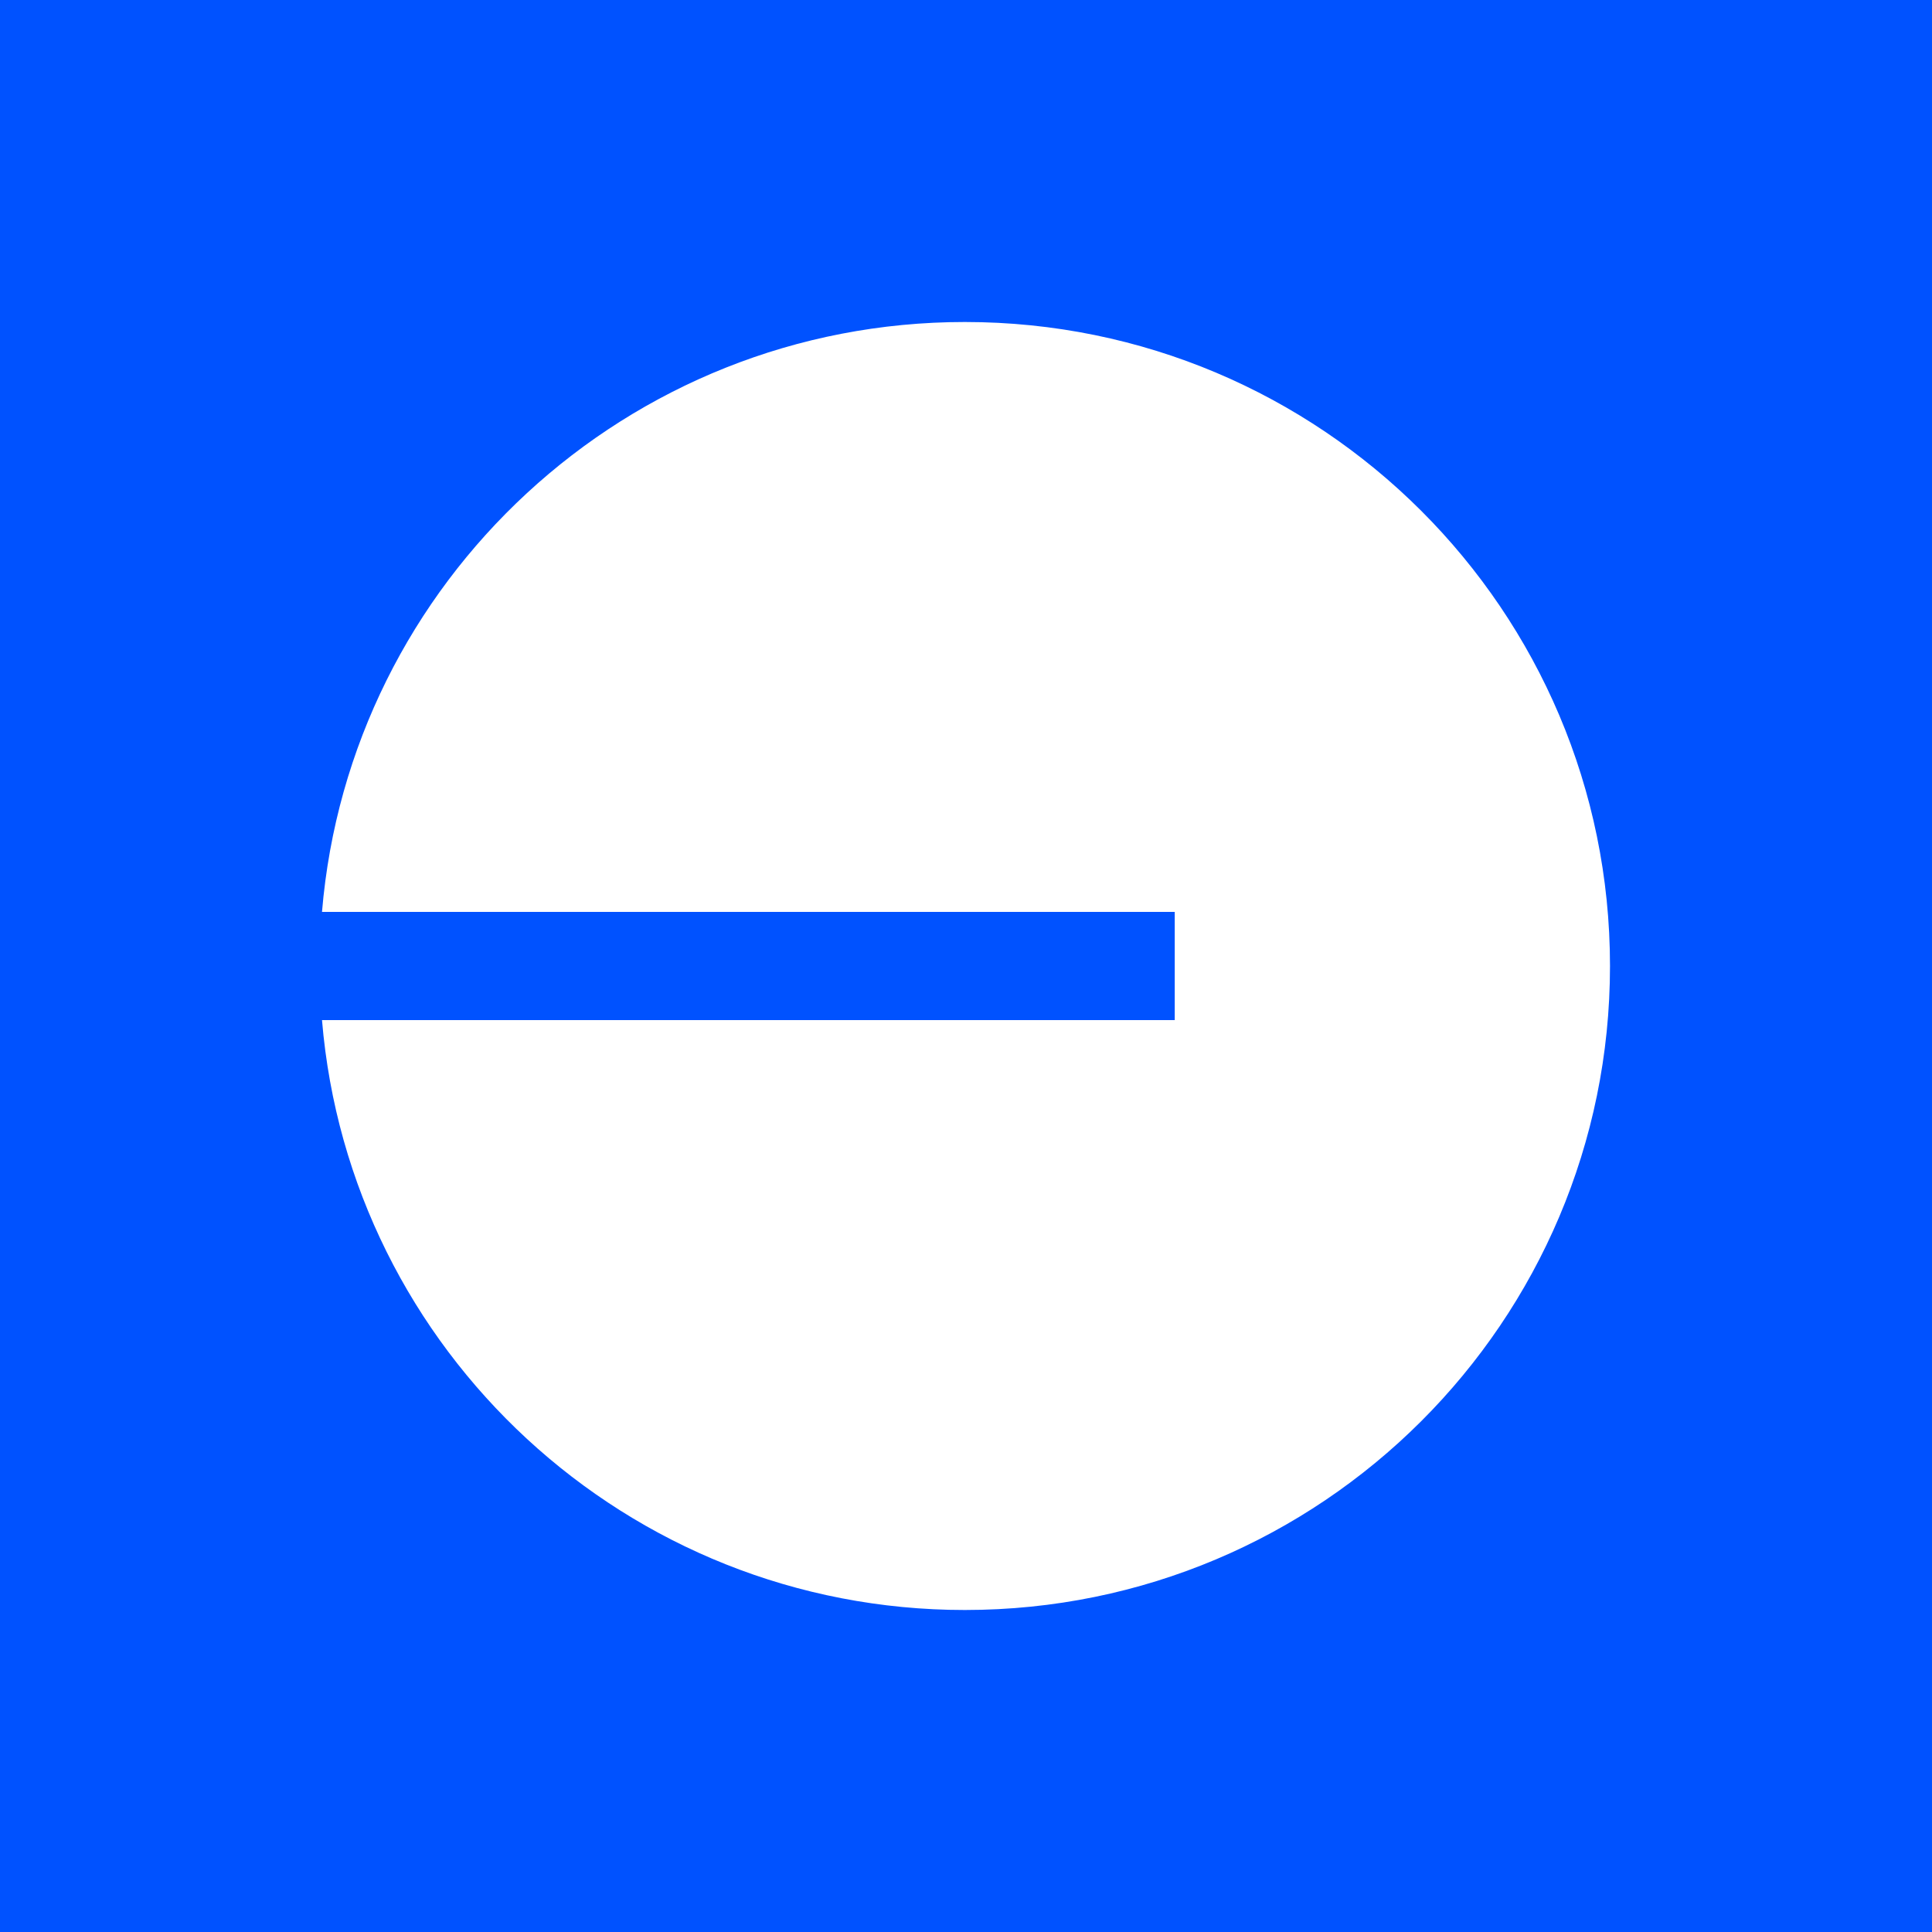
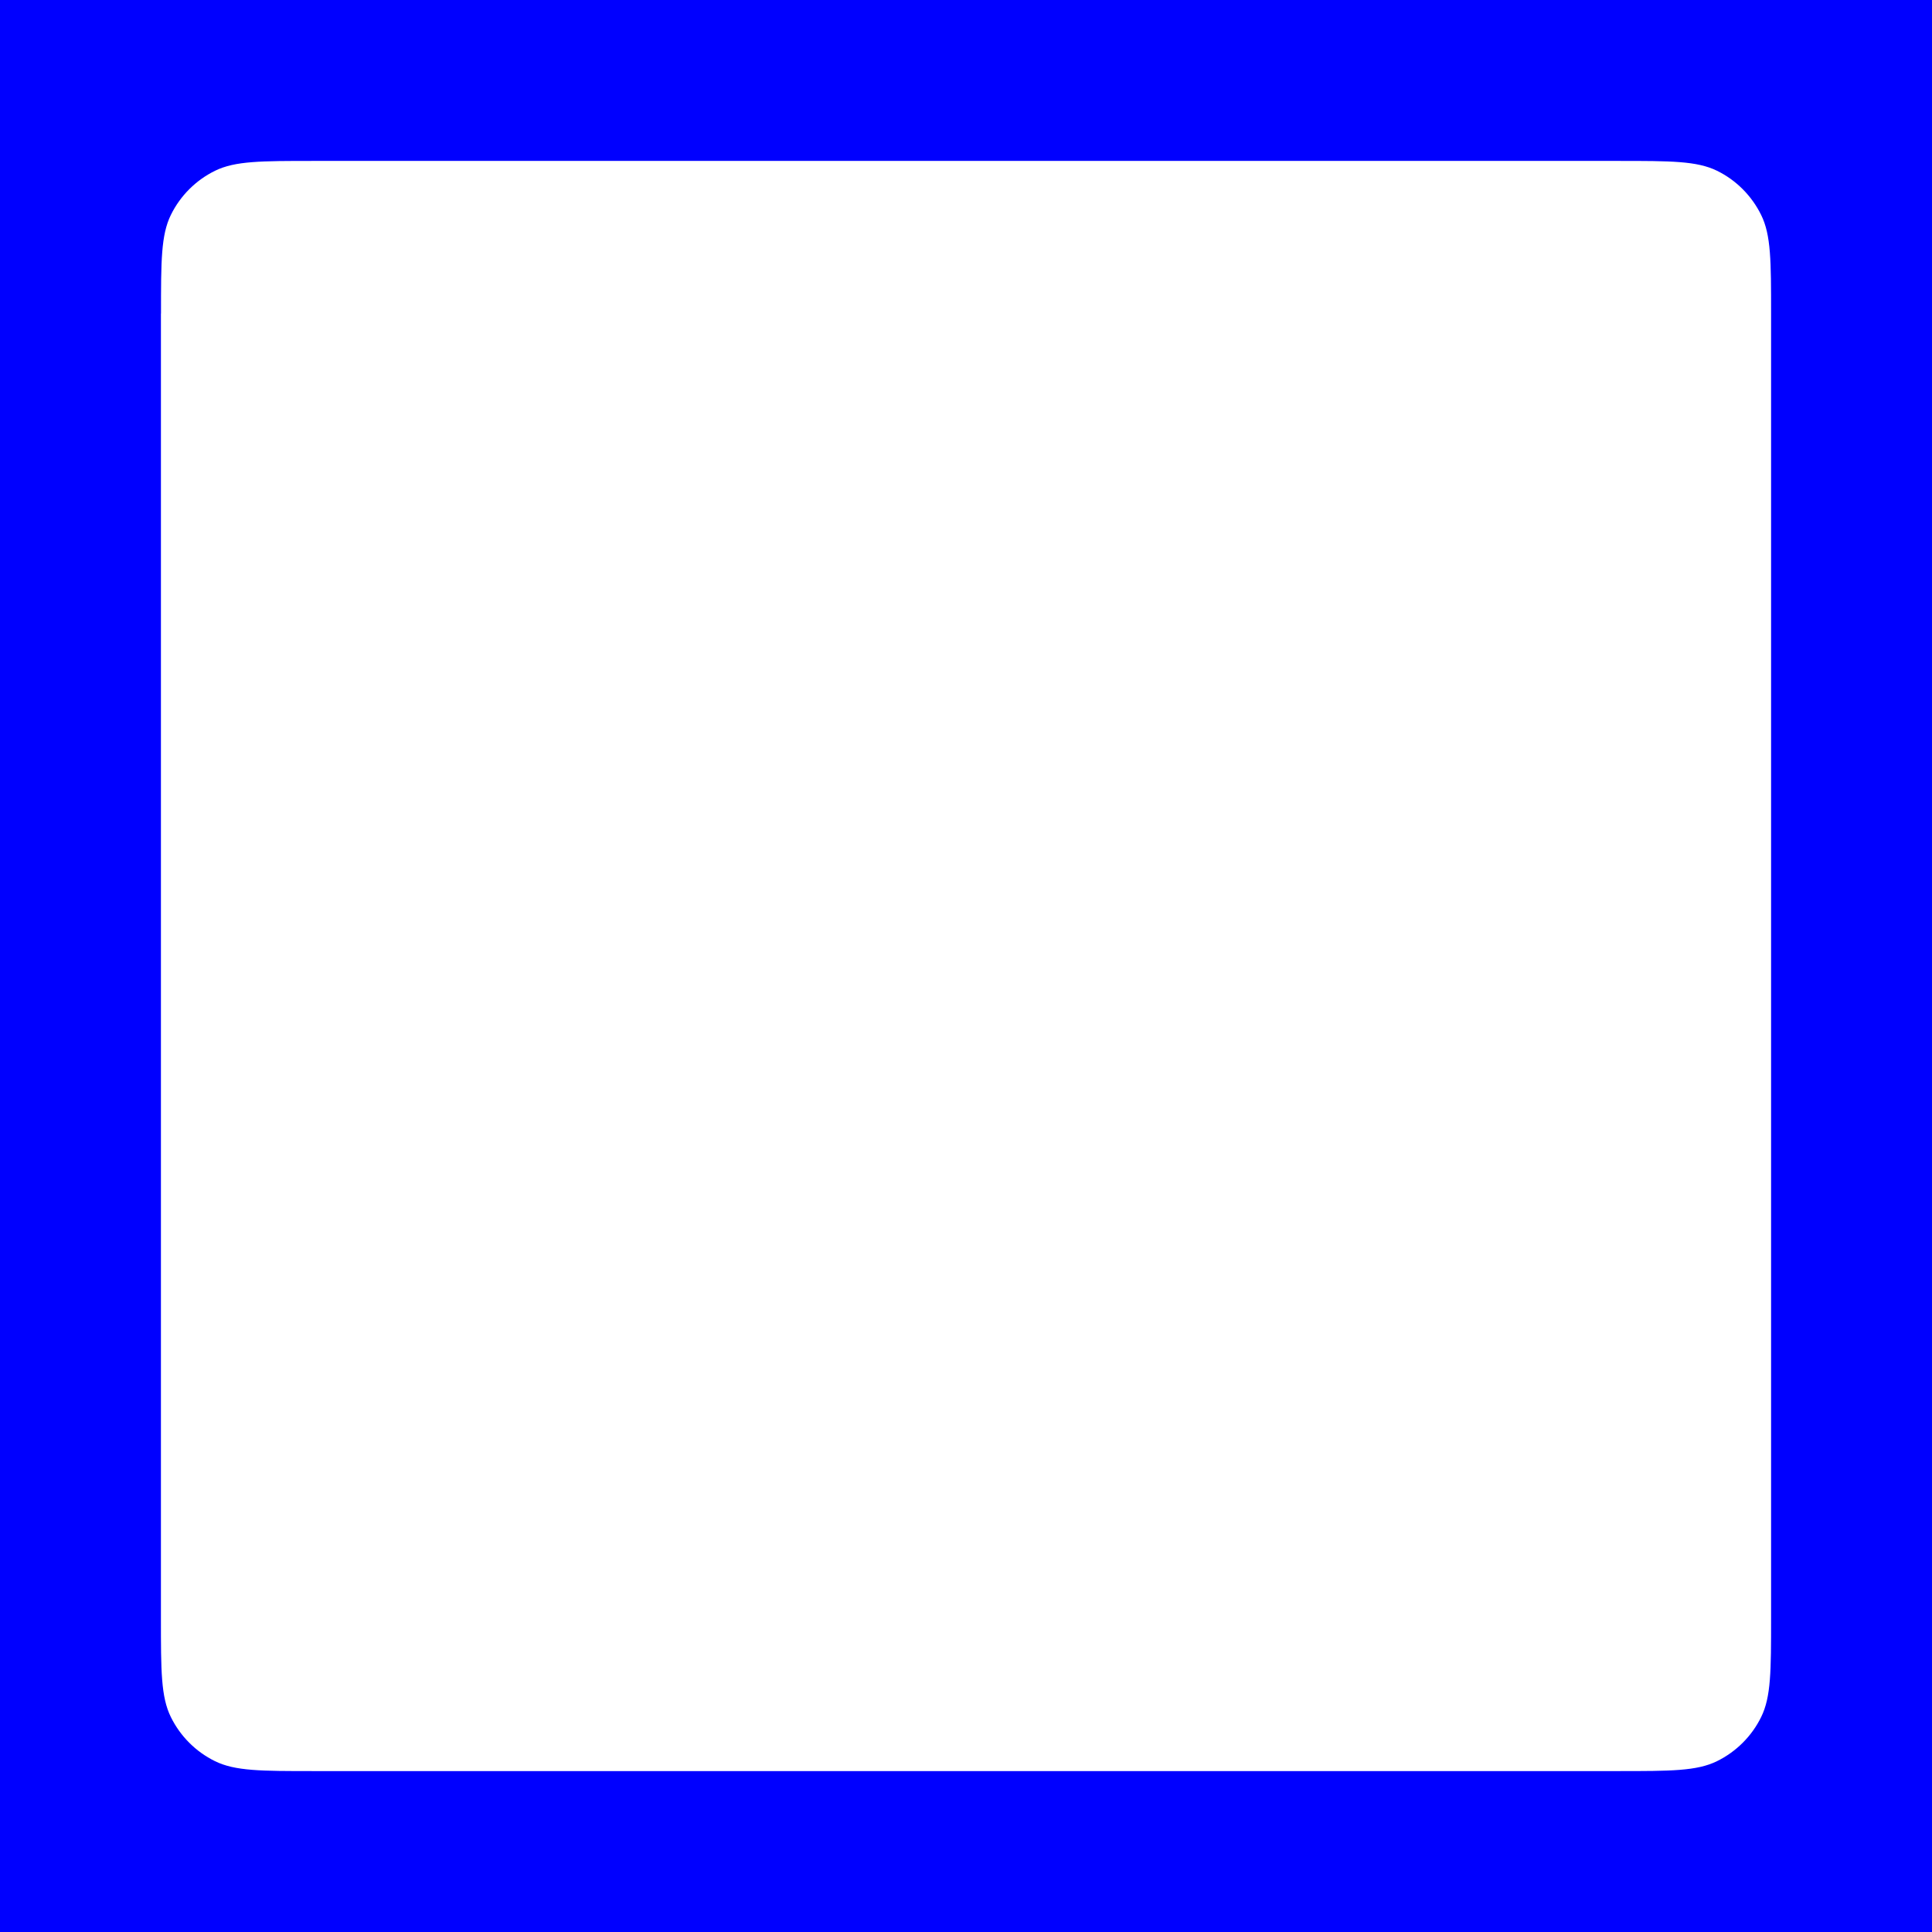
<svg xmlns="http://www.w3.org/2000/svg" width="24" height="24" viewBox="0 0 24 24" fill="none">
-   <g clip-path="url(#clip0_328_57686)">
-     <path d="M24 0H0V24H24V0Z" fill="#0052FF" />
-     <path d="M11.986 20C16.412 20 20 16.418 20 12C20 7.582 16.412 4 11.986 4C7.787 4 4.342 7.224 4 11.328H14.593V12.672H4C4.342 16.776 7.787 20 11.986 20Z" fill="white" />
+   <g clip-path="url(#clip0_base_bg)">
+     <path d="M24 0H0V24H24V0Z" fill="#0000FF" />
+     <path d="M2 3.895C2 3.245 2 2.92 2.122 2.671C2.239 2.432 2.433 2.238 2.672 2.121C2.921 1.999 3.246 1.999 3.895 1.999H20.105C20.755 1.999 21.079 1.999 21.329 2.121C21.568 2.238 21.761 2.433 21.878 2.671C22.001 2.921 22.001 3.246 22.001 3.895V20.105C22.001 20.755 22.001 21.079 21.878 21.329C21.761 21.568 21.567 21.761 21.329 21.878C21.079 22.001 20.754 22.001 20.105 22.001H3.895C3.245 22.001 2.921 22.001 2.671 21.878C2.432 21.761 2.239 21.567 2.122 21.329C1.999 21.079 1.999 20.754 1.999 20.105V3.895Z" fill="white" />
  </g>
  <defs>
-     <clipPath id="clip0_328_57686">
+     <clipPath id="clip0_base_bg">
      <rect width="24" height="24" fill="white" />
    </clipPath>
  </defs>
</svg>
